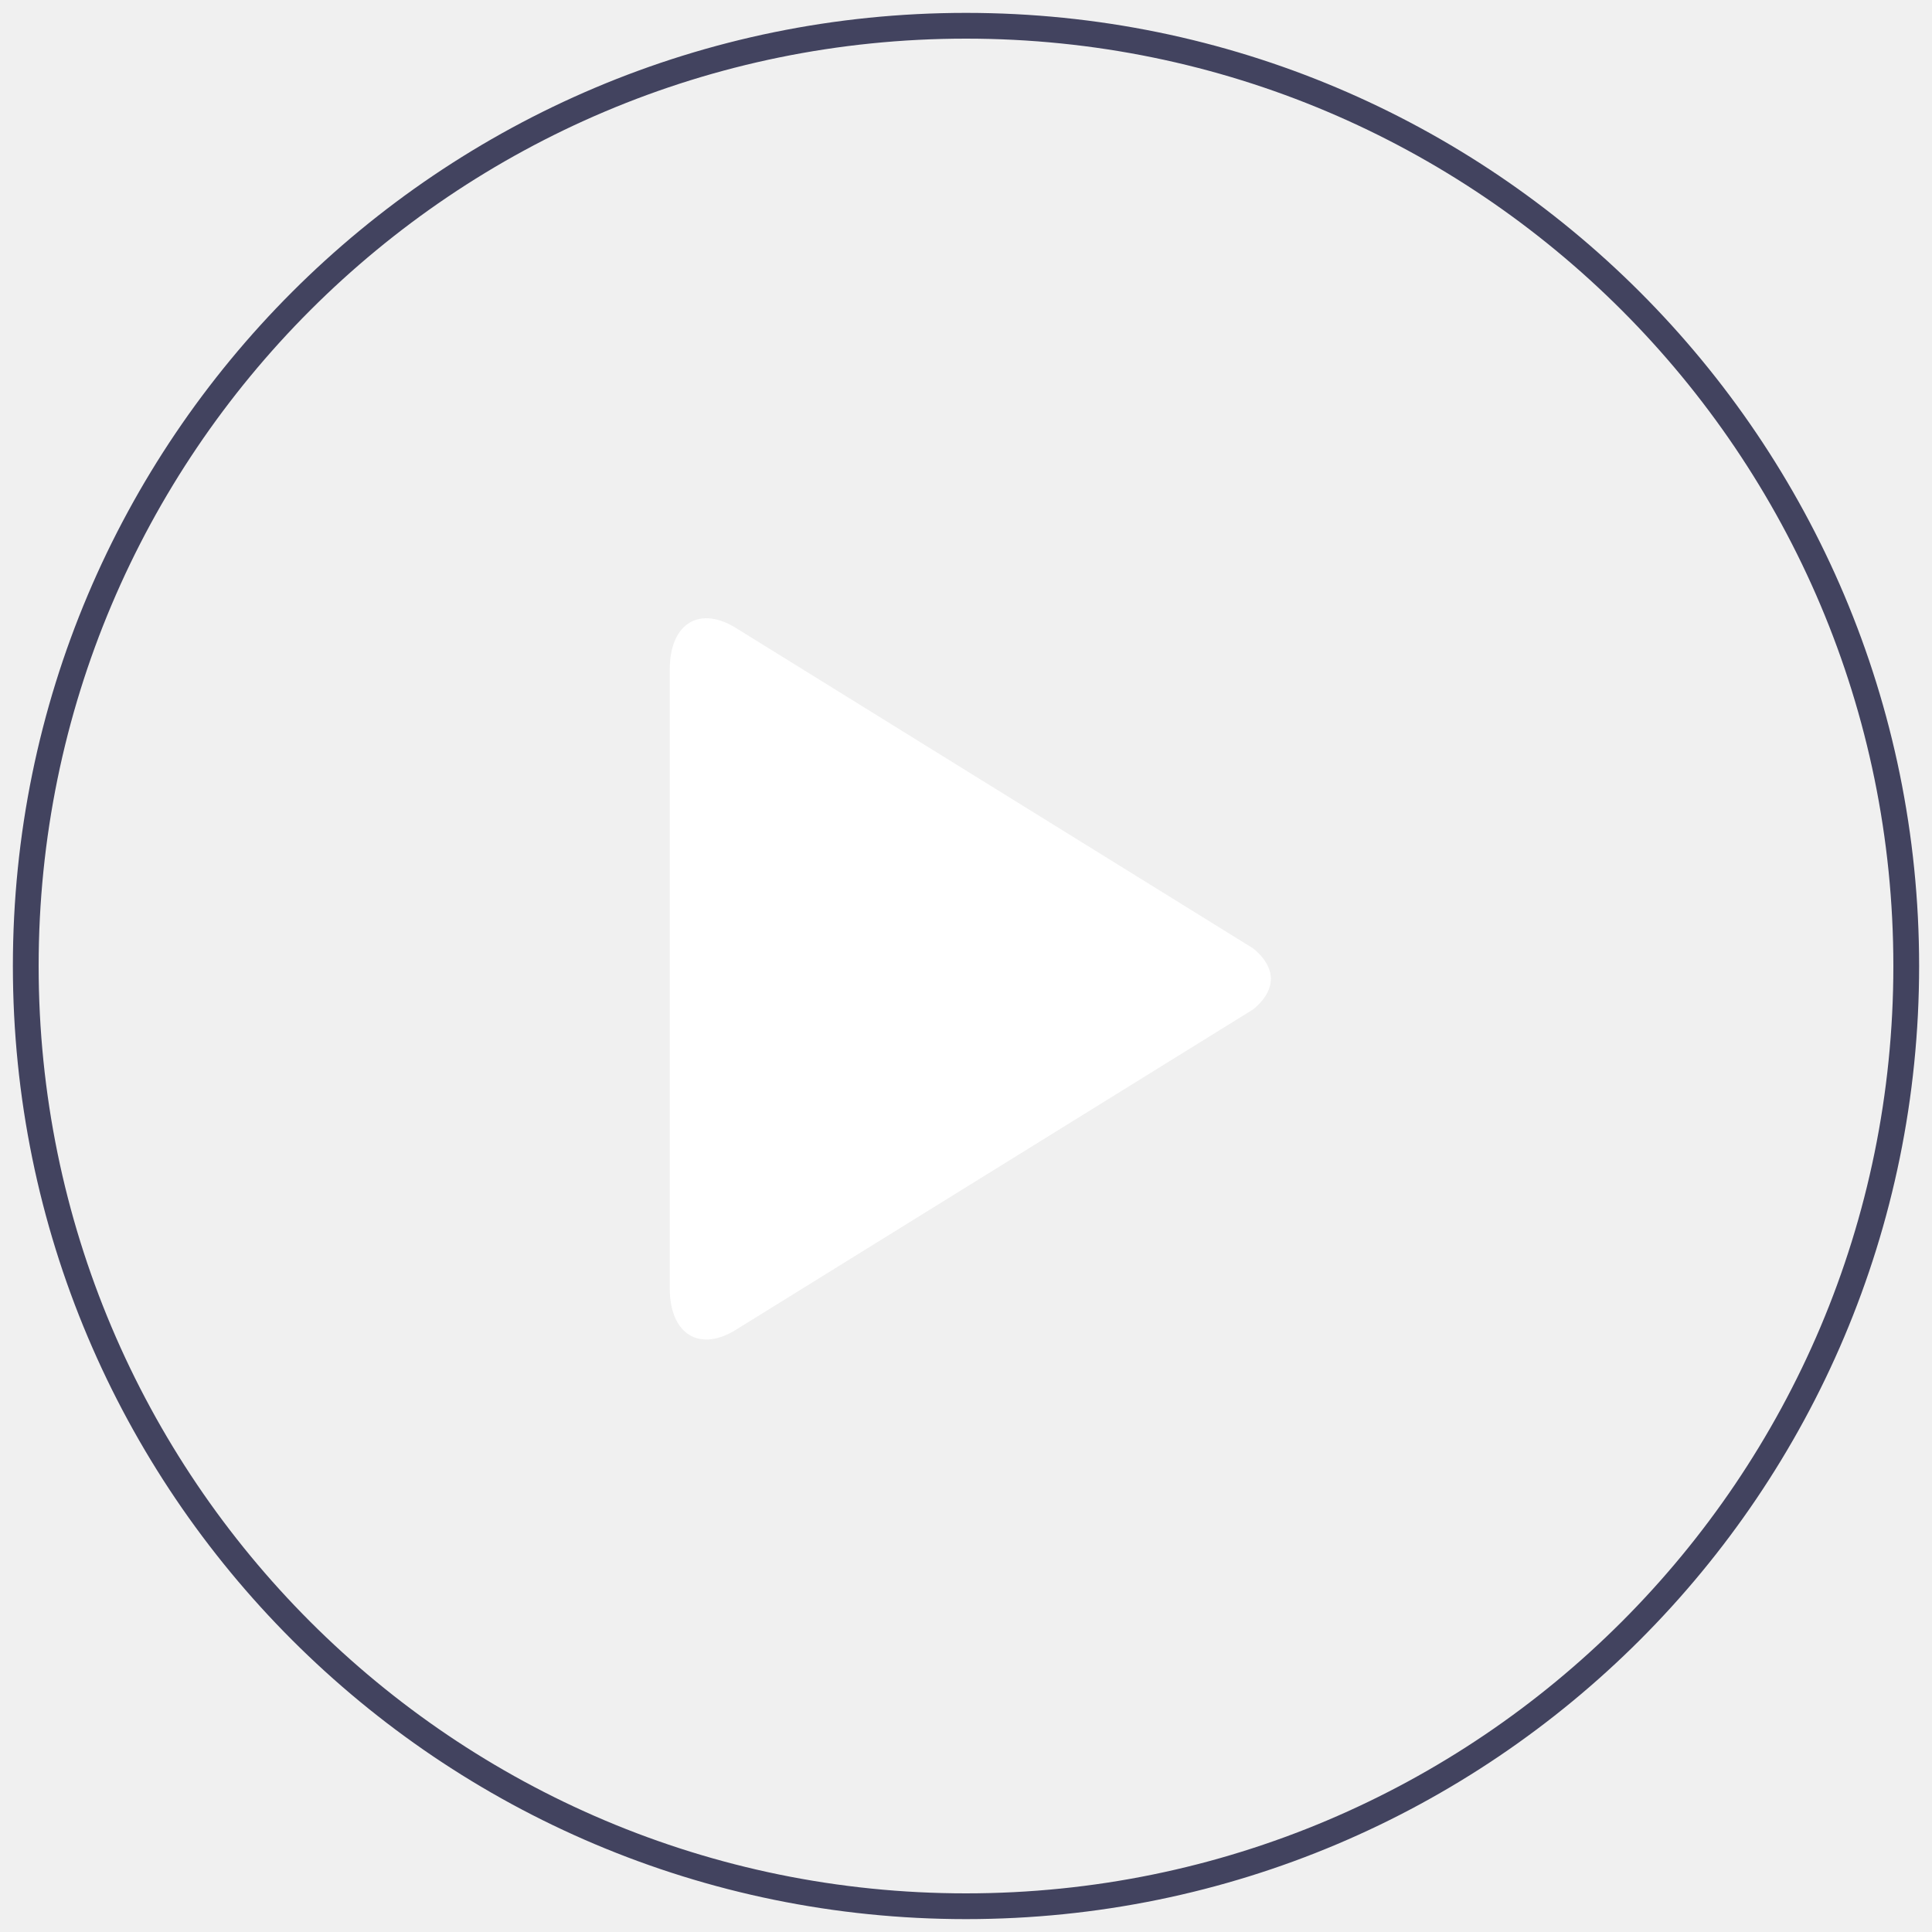
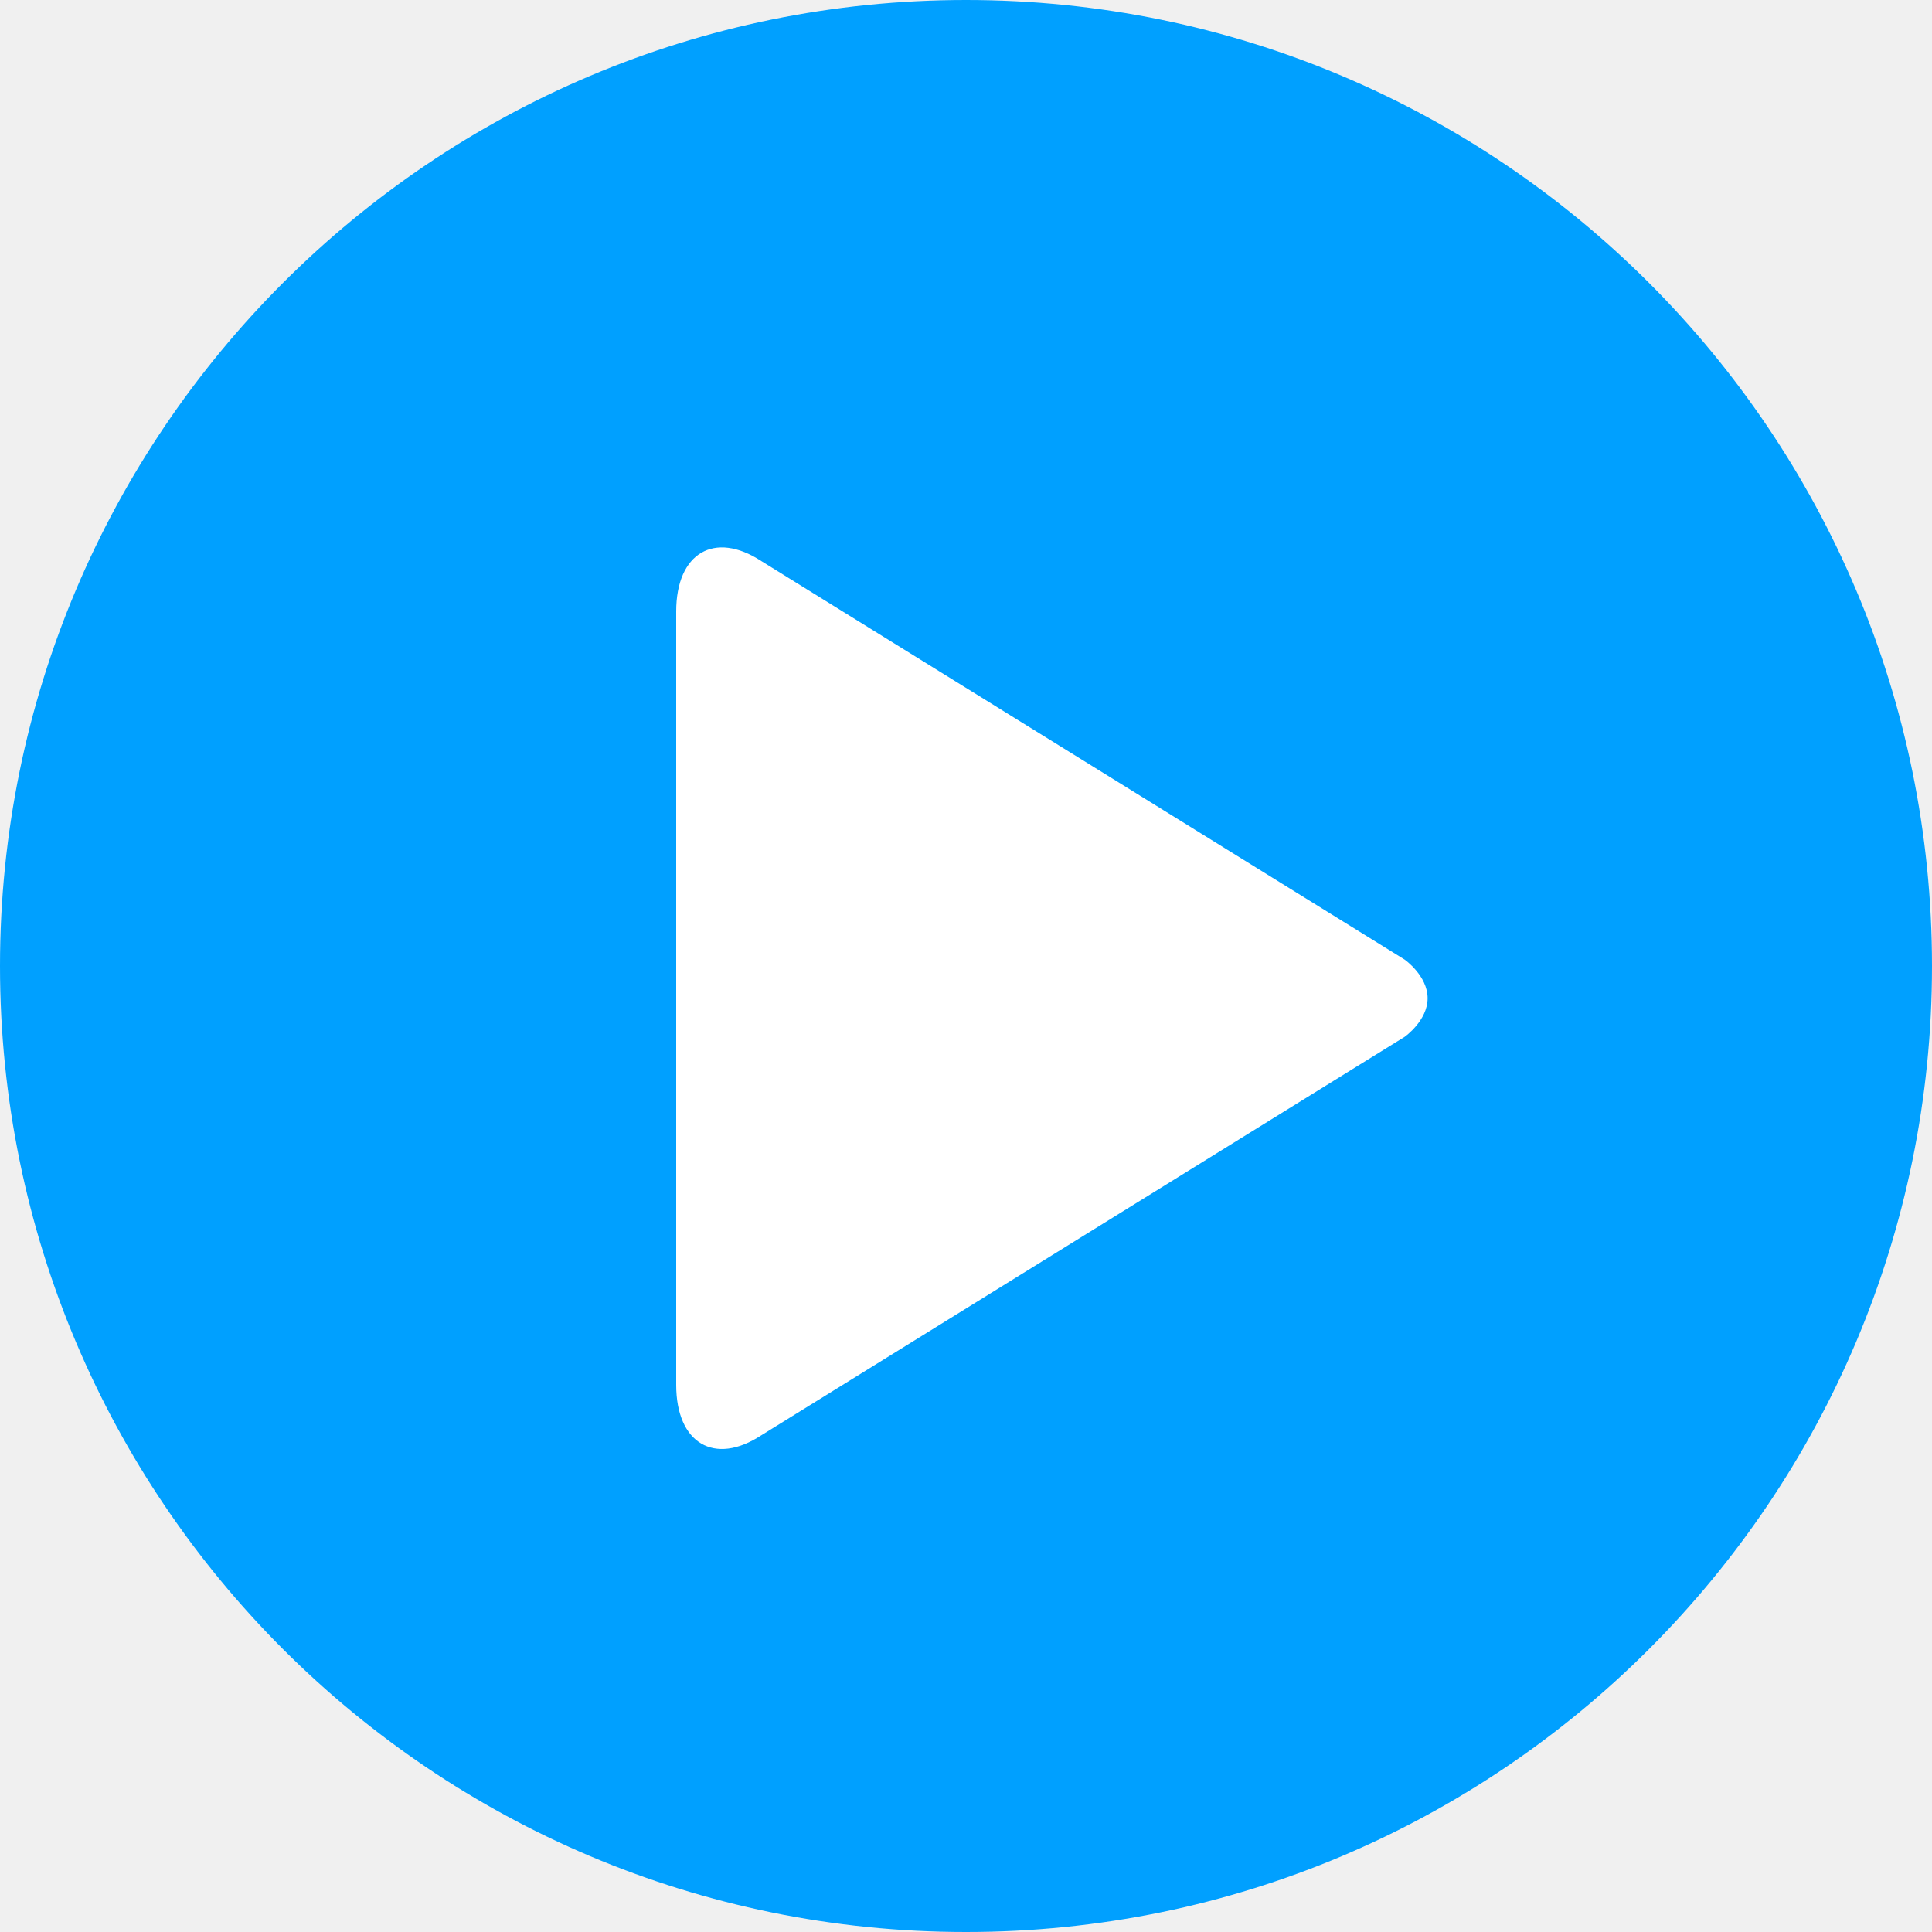
- <svg xmlns="http://www.w3.org/2000/svg" width="75px" height="75px" viewBox="0 0 75 75" version="1.1">
+ <svg xmlns="http://www.w3.org/2000/svg" width="60px" height="60px" viewBox="0 0 60 60" version="1.1">
  <defs />
-   <g id="05.02.00-Example-SingleSong" stroke="none" stroke-width="1" fill="none" fill-rule="evenodd">
-     <g id="HD_05.02.00-Example-SingleSong" transform="translate(-510, -594)">
-       <g id="Body" transform="translate(21, 180)">
-         <g id="Content">
-           <g id="Example" transform="translate(318, 20)">
-             <g id="Player" transform="translate(148, 95)">
-               <g id="Bottom" transform="translate(0, 285)">
-                 <g id="Play/Pause" transform="translate(24, 15)">
-                   <g id="Group">
-                     <g id="Group-3">
-                       <g id="Oval">
-                         <circle stroke="#42435F" stroke-width="1" cx="36.5" cy="36.5" r="36.5" />
-                         <path d="M47.625,35.803 L27.646,23.426 C26.189,22.474 25,23.173 25,24.988 L25,49.011 C25,50.823 26.188,51.529 27.646,50.573 L47.625,38.198 C47.625,38.198 48.336,37.698 48.336,37.001 C48.336,36.302 47.625,35.803 47.625,35.803 Z" id="Shape" fill="#FFFFFF" fill-rule="nonzero" />
-                       </g>
-                     </g>
-                   </g>
+   <g id="05.100.00-OpenSource-Amplitude" stroke="none" stroke-width="1" fill="none" fill-rule="evenodd">
+     <g id="HD_05.100.00-521Website_OpenSource-Amplitude" transform="translate(-515, -772)">
+       <g id="Lead-in">
+         <g id="Player" transform="translate(368, 359)">
+           <g id="Controllers/Status/Info" transform="translate(0, 357)">
+             <g id="Controls" transform="translate(114, 56)">
+               <g id="Play/Pause" transform="translate(33, 0)">
+                 <g id="Oval-1">
+                   <circle fill="#00A0FF" cx="30" cy="30" r="30" />
+                   <path d="M43.625,29.803 L23.646,17.426 C22.189,16.474 21,17.173 21,18.988 L21,43.011 C21,44.823 22.188,45.529 23.646,44.573 L43.625,32.198 C43.625,32.198 44.336,31.698 44.336,31.001 C44.336,30.302 43.625,29.803 43.625,29.803 L43.625,29.803 Z" id="Play" fill="#FFFFFF" />
                </g>
              </g>
            </g>
          </g>
        </g>
      </g>
    </g>
  </g>
</svg>
